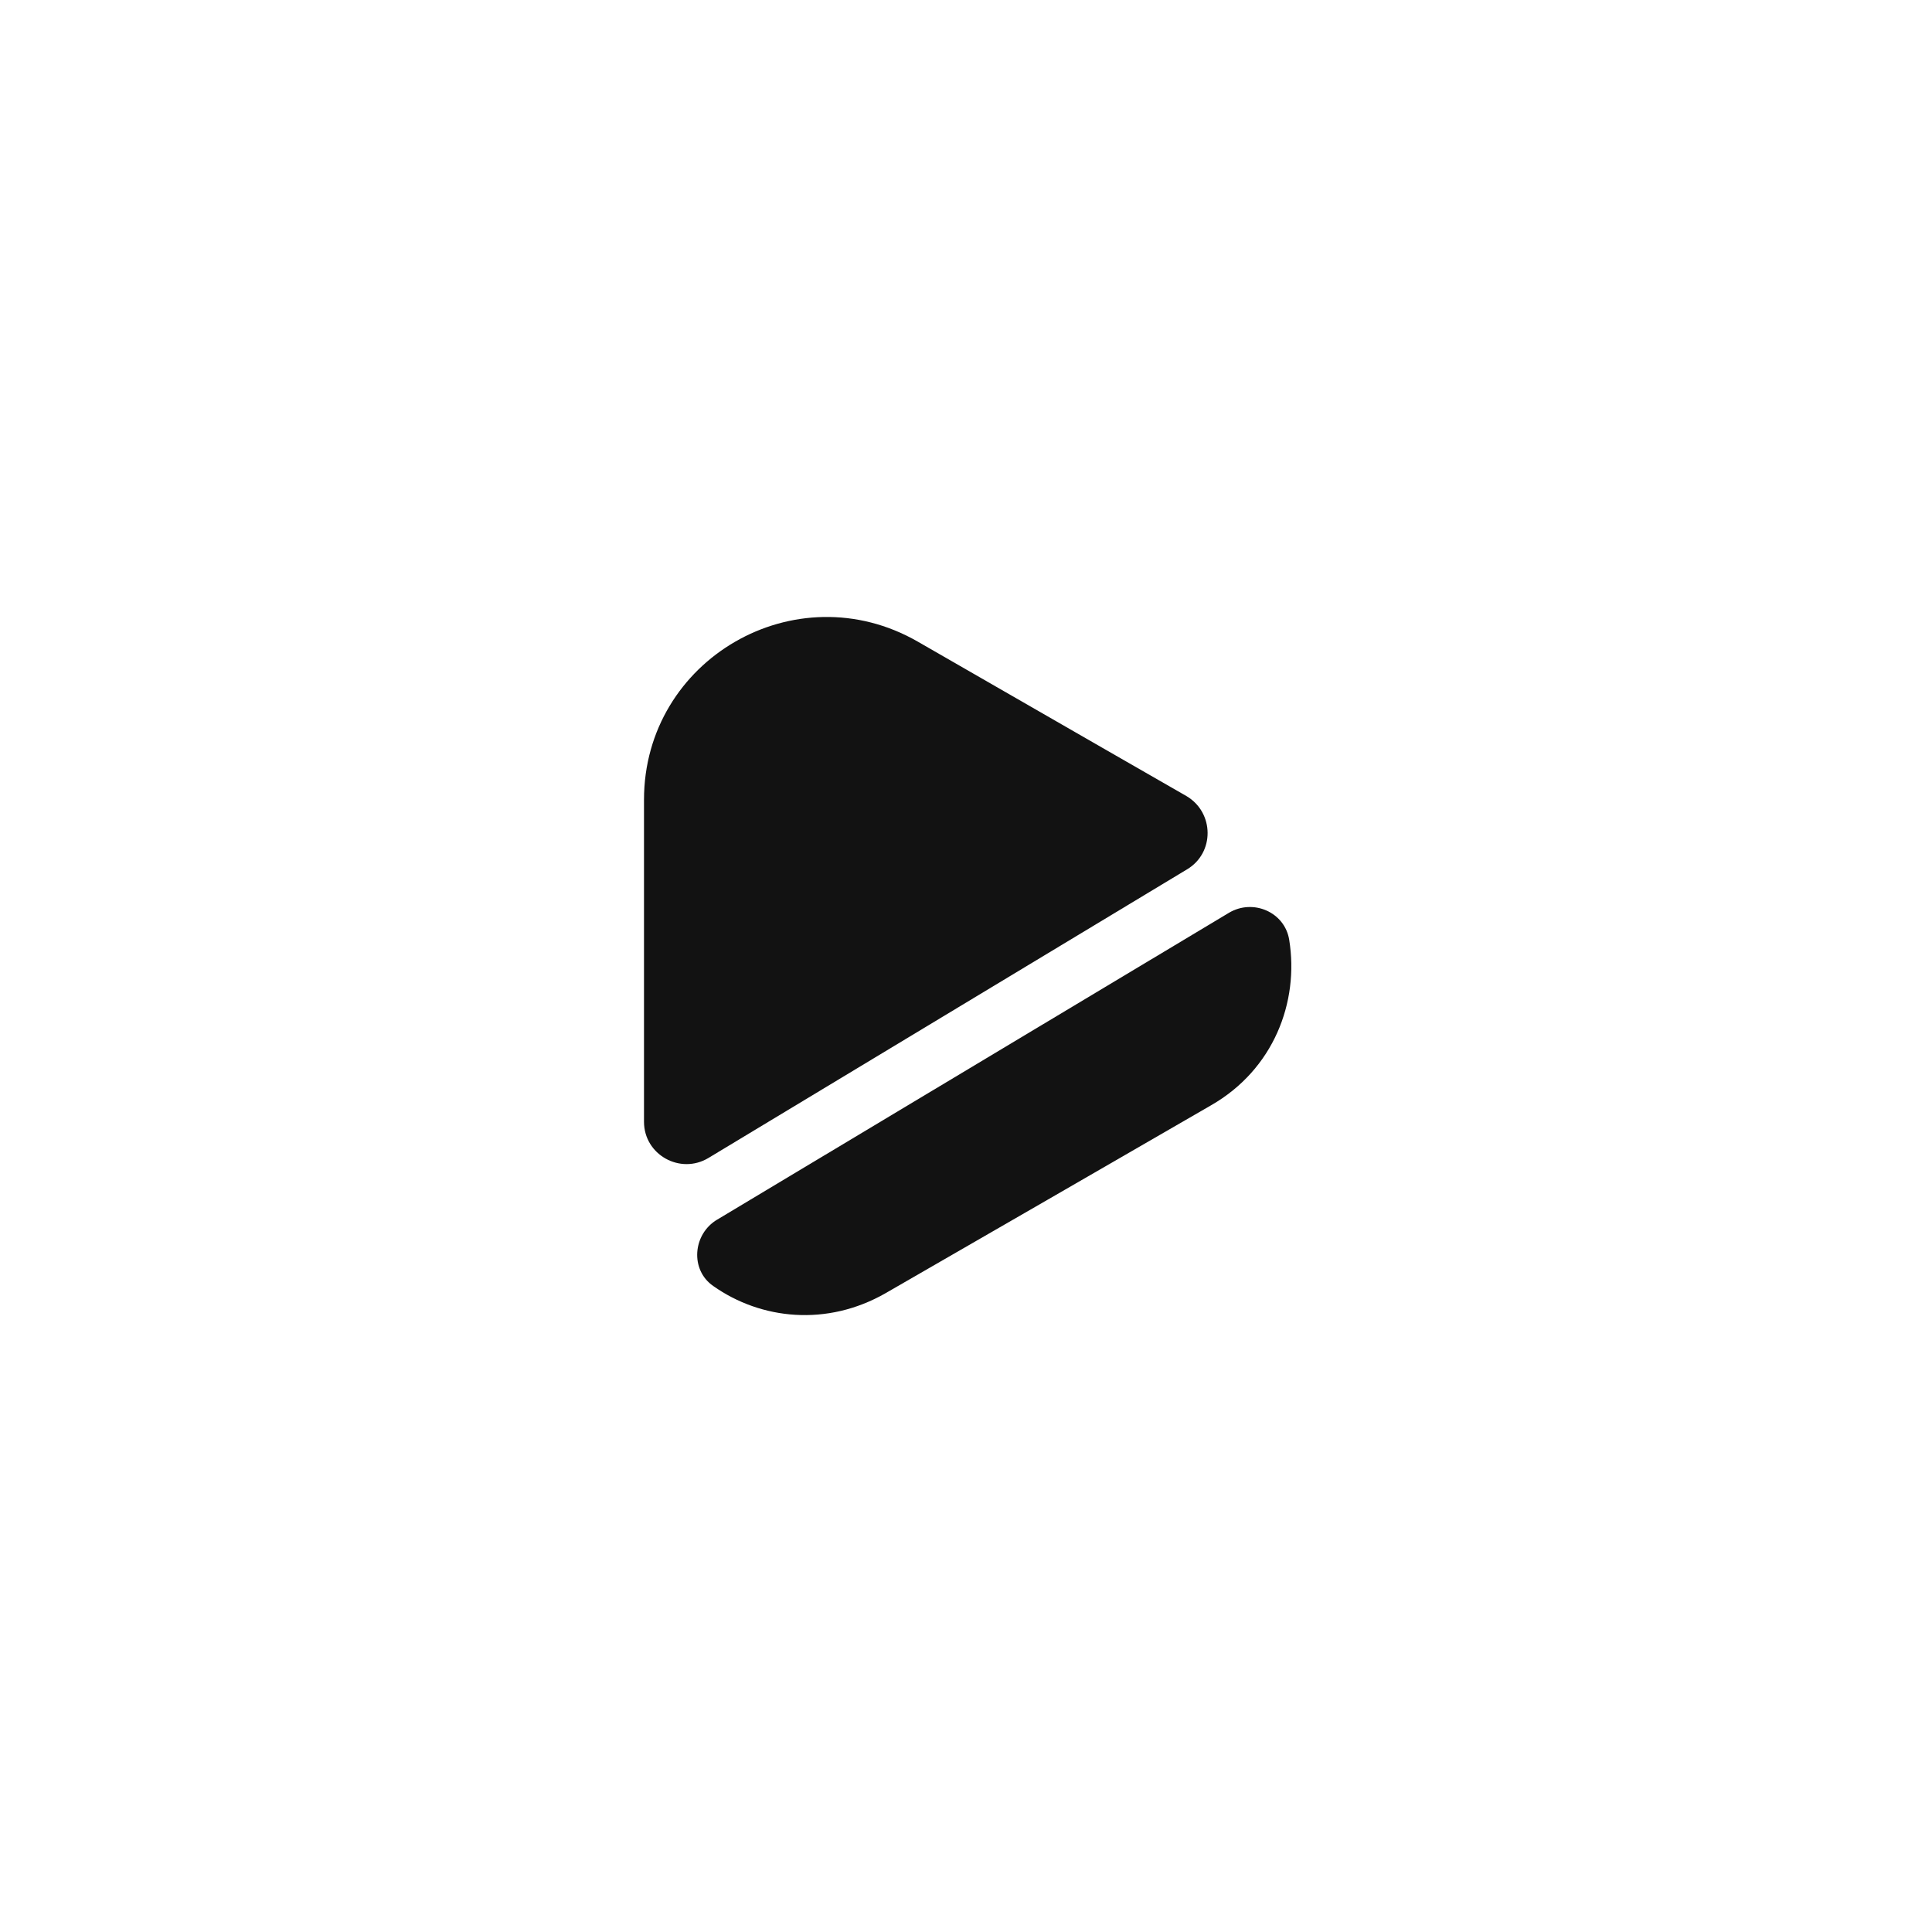
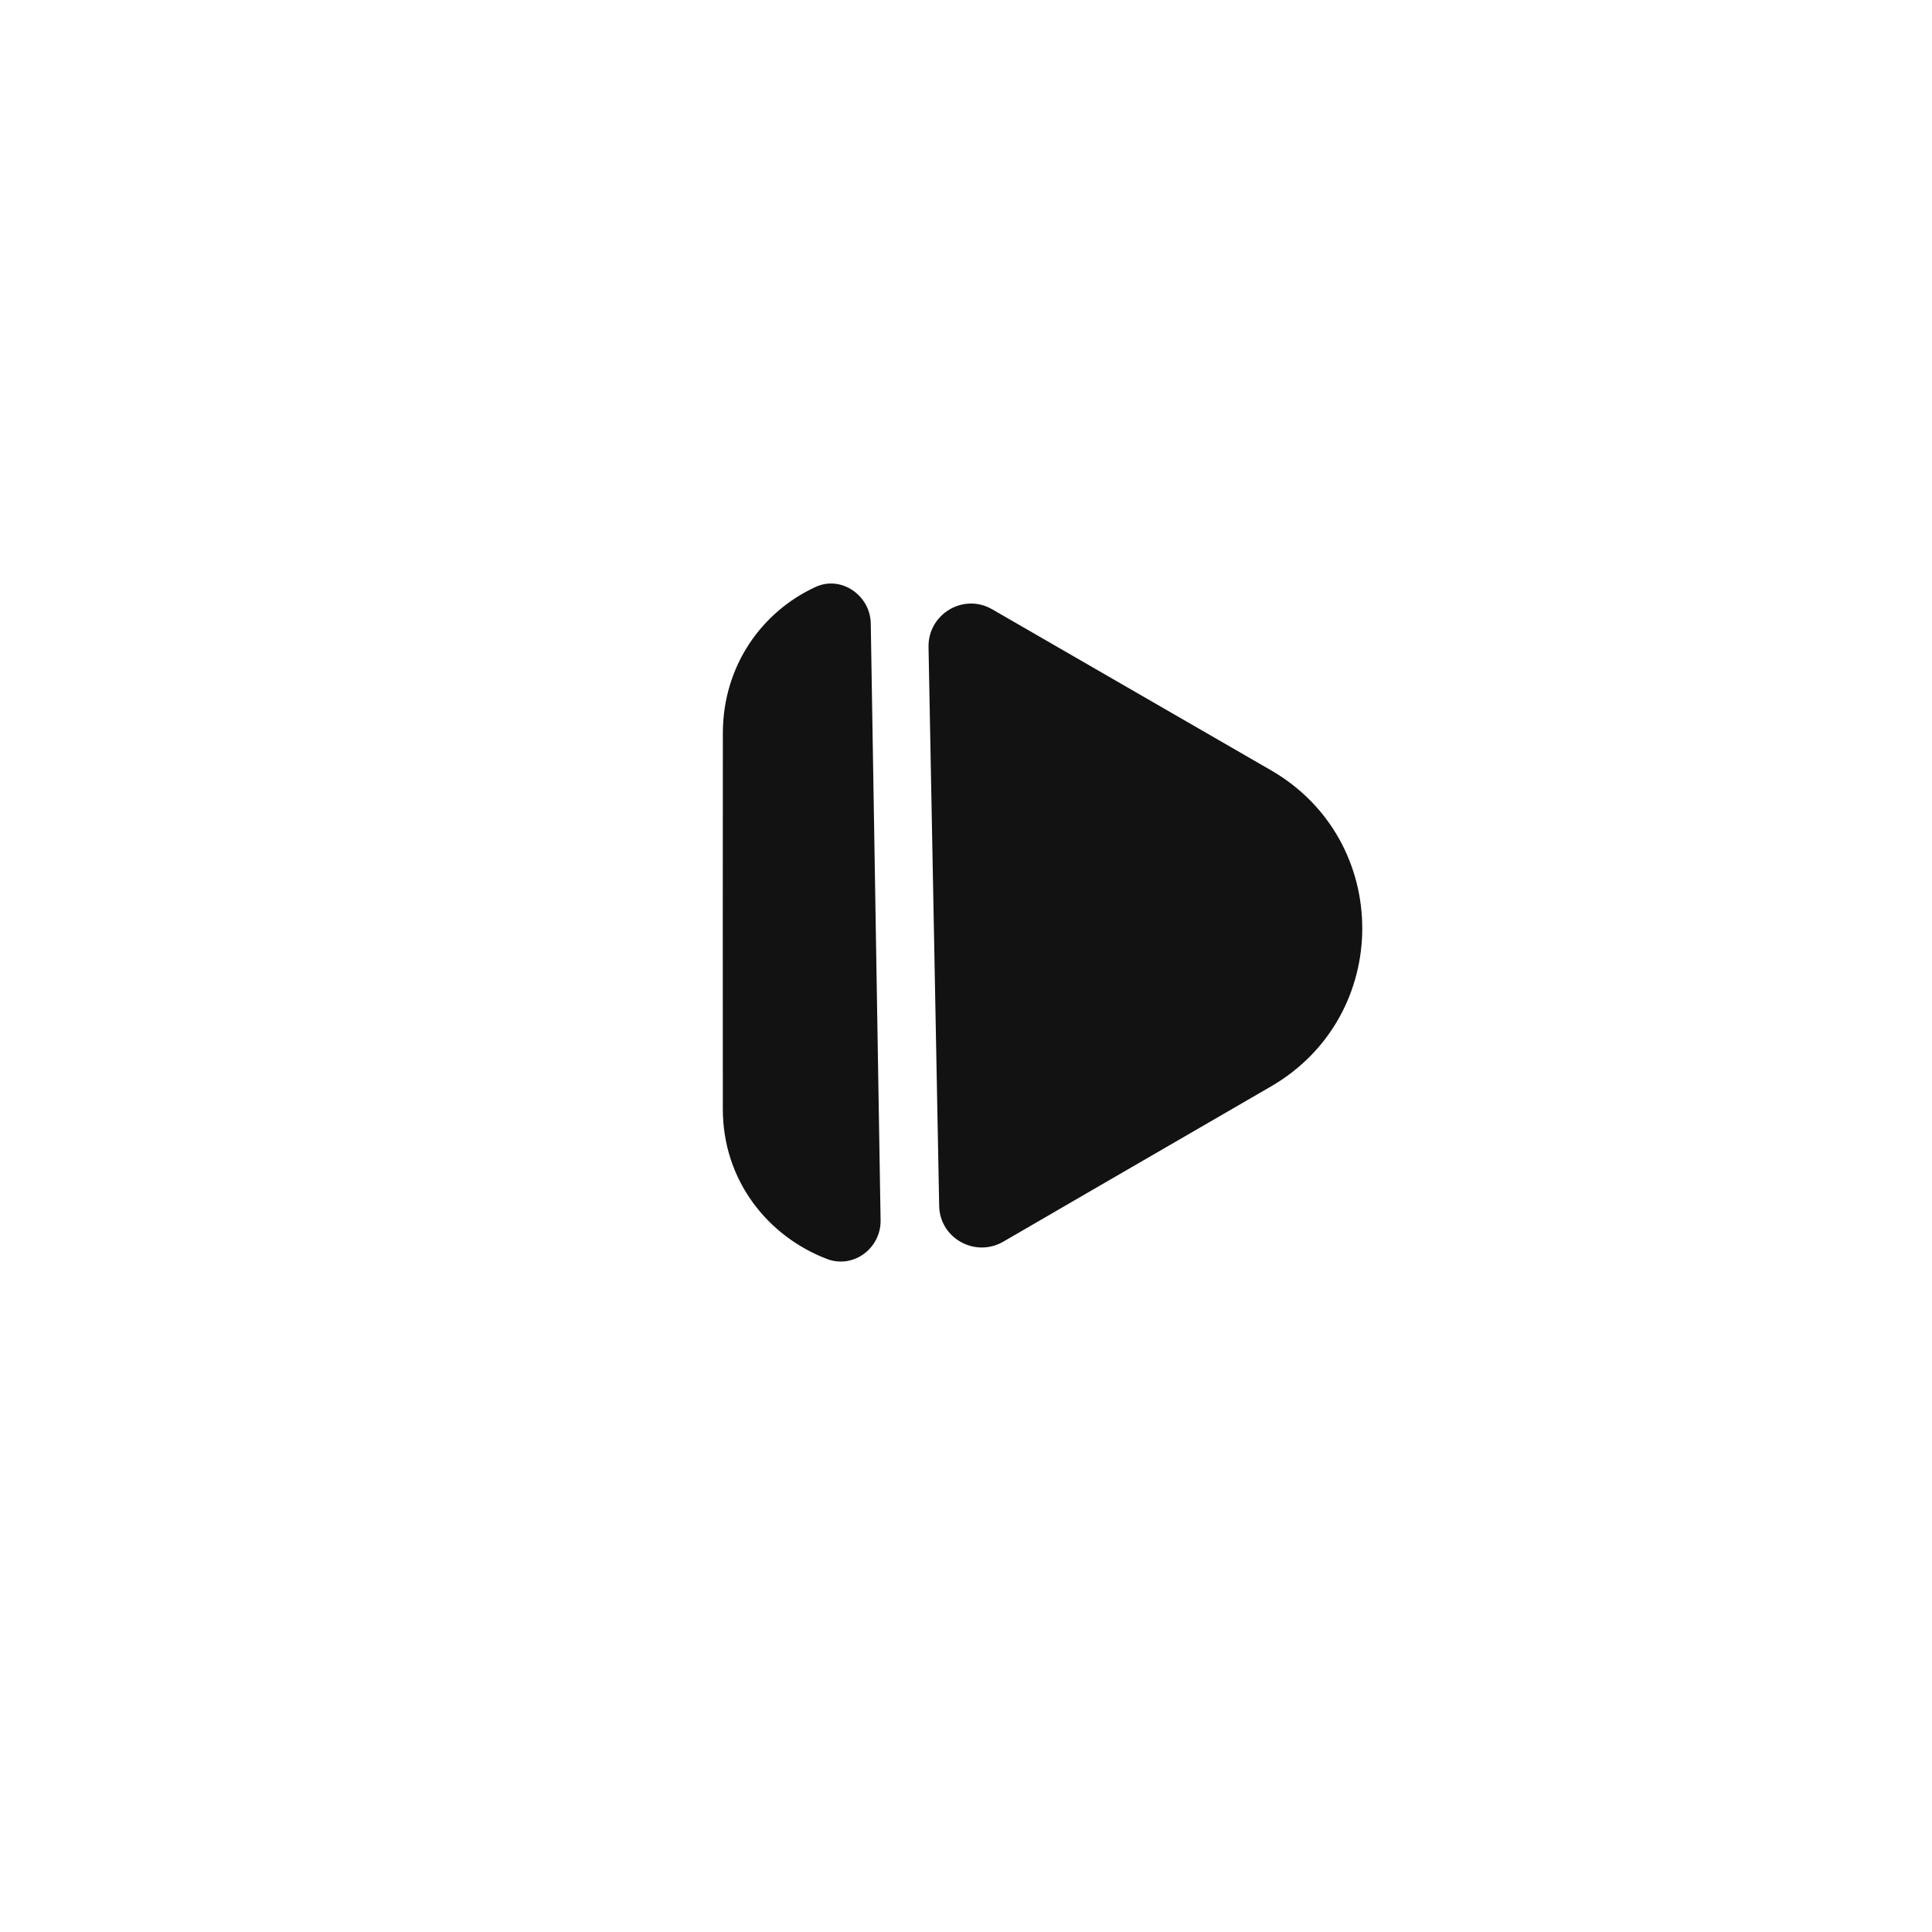
<svg xmlns="http://www.w3.org/2000/svg" width="48" height="48" viewBox="0 0 48 48" fill="none">
  <rect width="48" height="48" rx="24" fill="url(#paint0_linear_3676_2393)" />
-   <path d="M29.49 21.6L17.6 28.77C16.9 29.19 16 28.69 16 27.87V19.87C16 16.38 19.77 14.2 22.8 15.94L27.39 18.58L29.48 19.78C30.17 20.19 30.18 21.19 29.49 21.6Z" fill="#121212" />
-   <path d="M30.09 27.46L26.04 29.8L22 32.13C20.55 32.96 18.91 32.79 17.72 31.95C17.14 31.55 17.21 30.66 17.82 30.3L30.53 22.68C31.13 22.32 31.92 22.66 32.03 23.35C32.28 24.9 31.64 26.57 30.09 27.46Z" fill="#121212" />
+   <path d="M29.49 21.6L17.6 28.77C16.9 29.19 16 28.69 16 27.87V19.87C16 16.38 19.77 14.2 22.8 15.94L27.39 18.58L29.48 19.78C30.17 20.19 30.18 21.19 29.49 21.6Z" fill="#121212" transform="rotate(120 24 24)" />
+   <path d="M30.09 27.46L26.04 29.8L22 32.13C20.55 32.96 18.91 32.79 17.72 31.95C17.14 31.55 17.21 30.66 17.82 30.3L30.53 22.68C31.13 22.32 31.92 22.66 32.03 23.35C32.28 24.9 31.64 26.57 30.09 27.46Z" fill="#121212" transform="rotate(120 24 24)" />
  <defs>
    <linearGradient id="paint0_linear_3676_2393" x1="43.5" y1="7.5" x2="-49.5" y2="110" gradientUnits="userSpaceOnUse">
      <stop stop-color="white" />
      <stop offset="1" stop-color="white" stop-opacity="0" />
    </linearGradient>
  </defs>
</svg>
